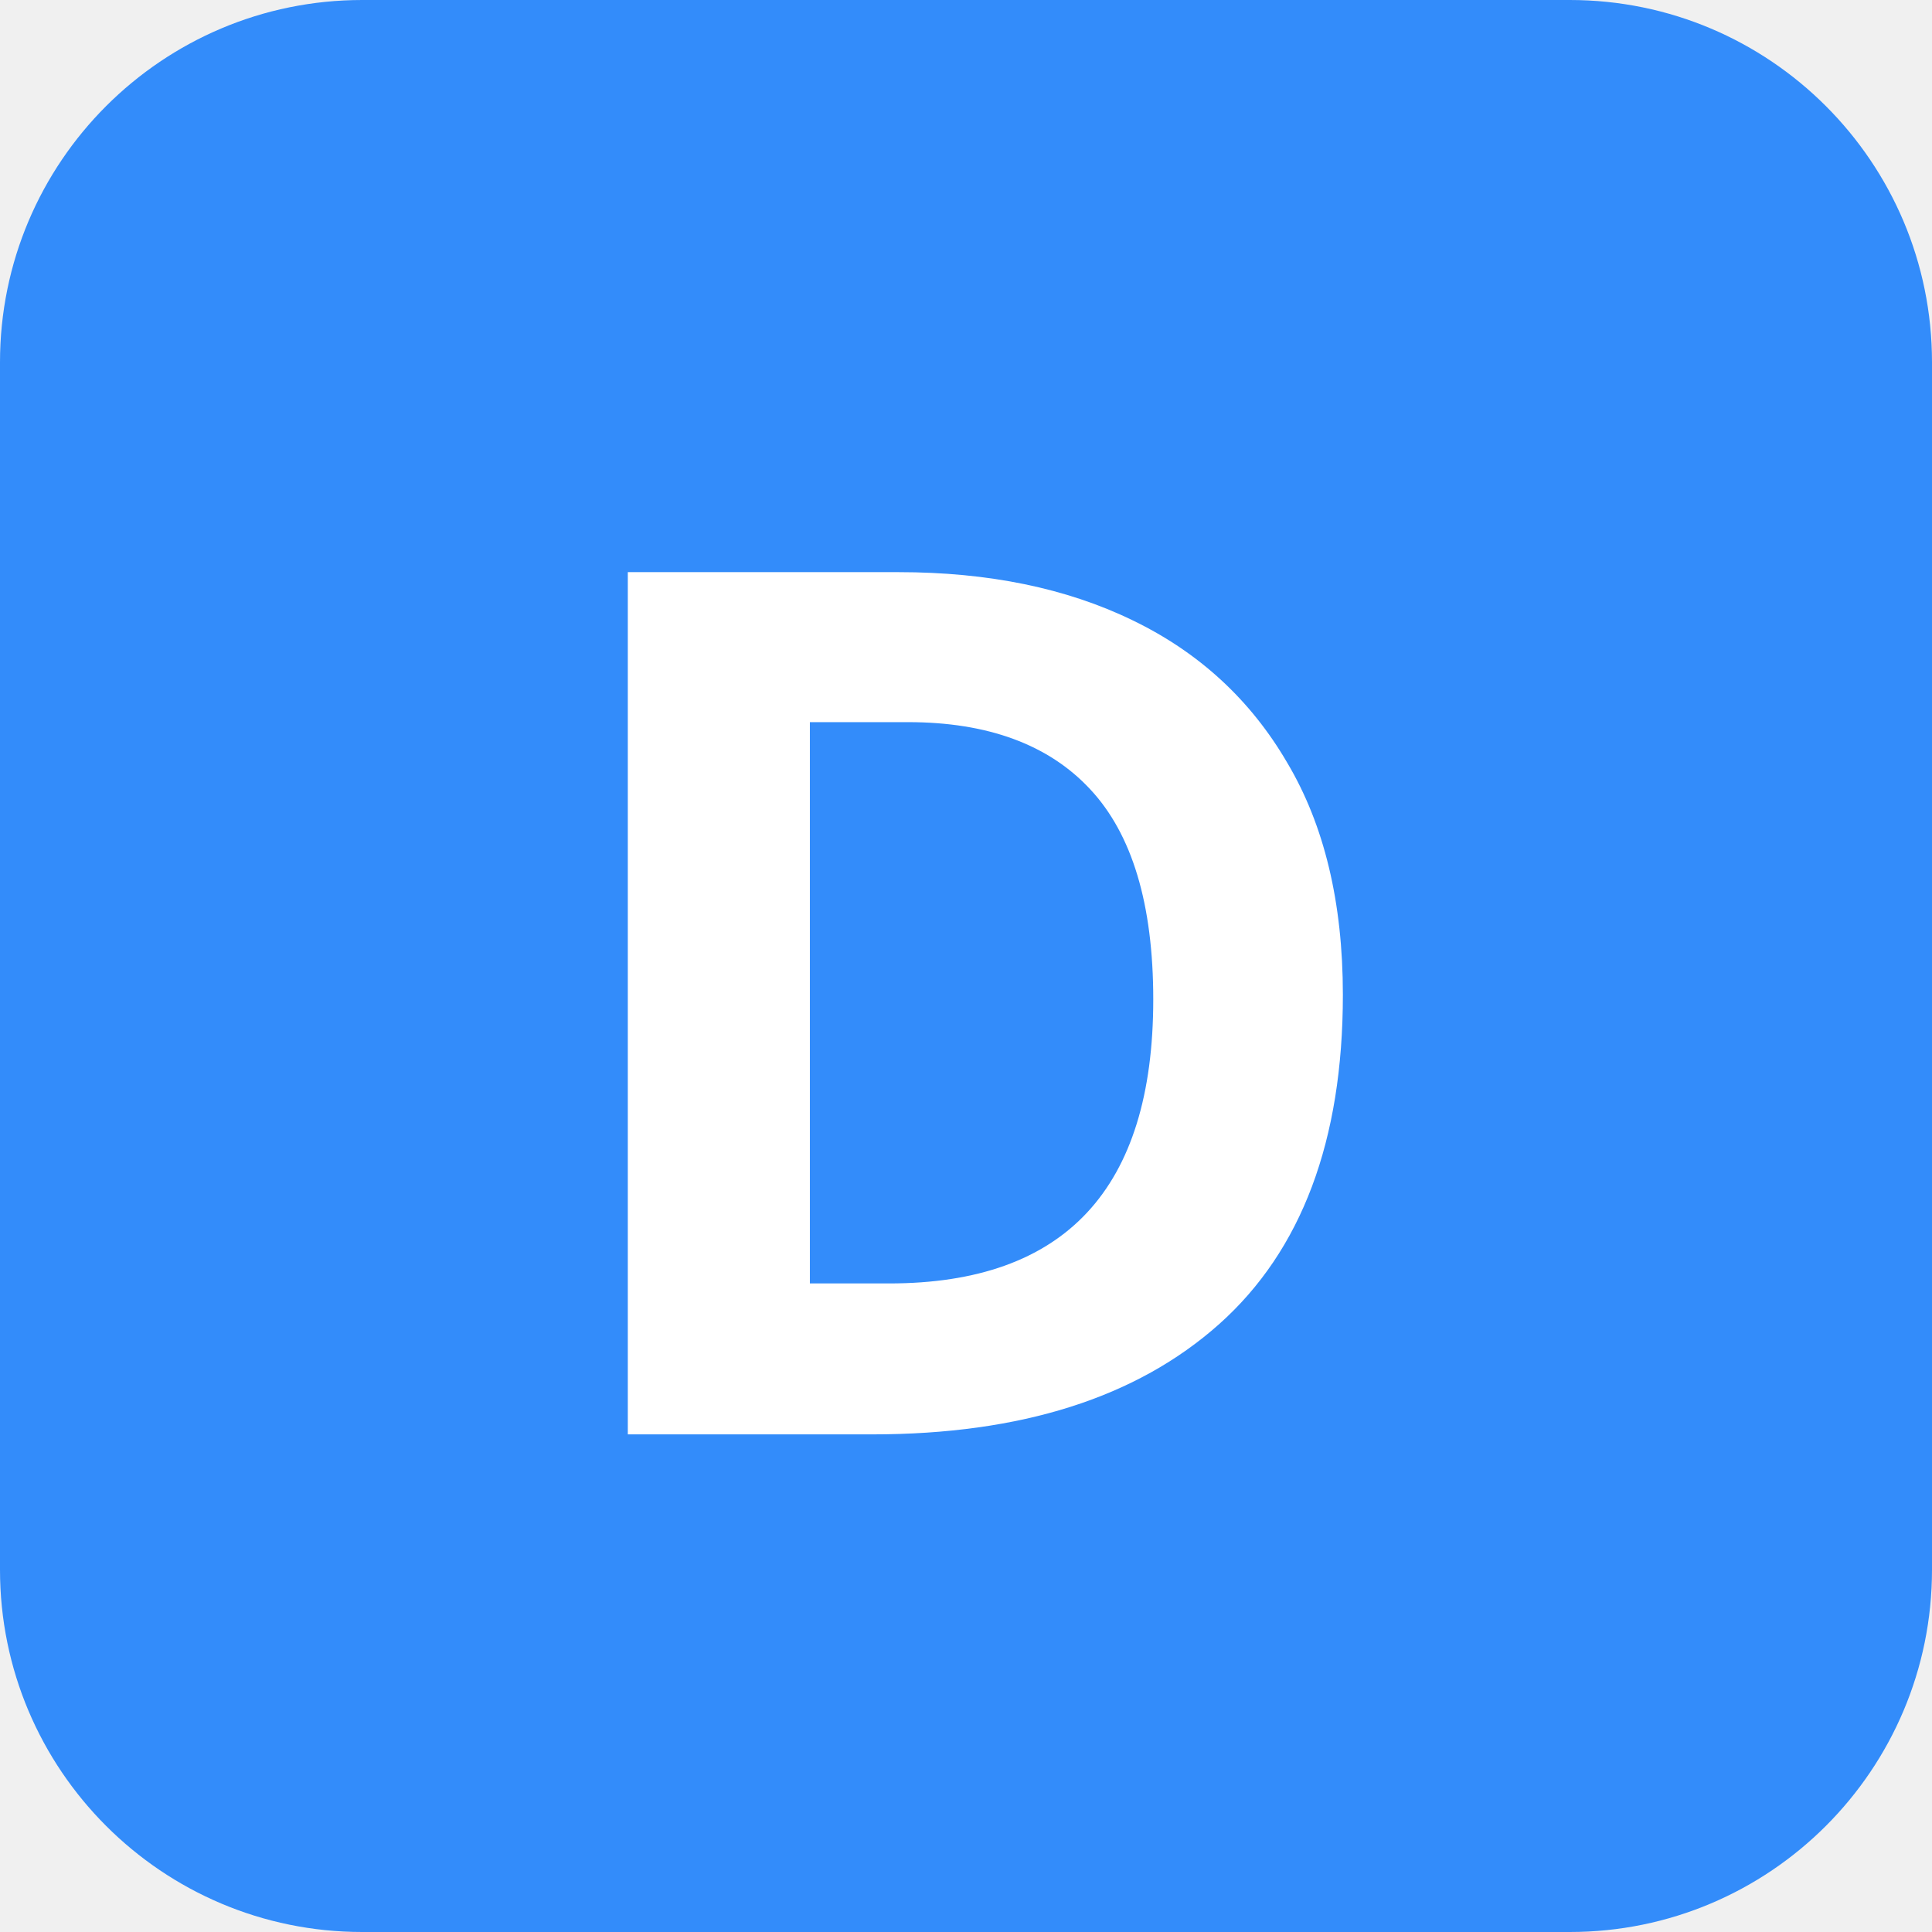
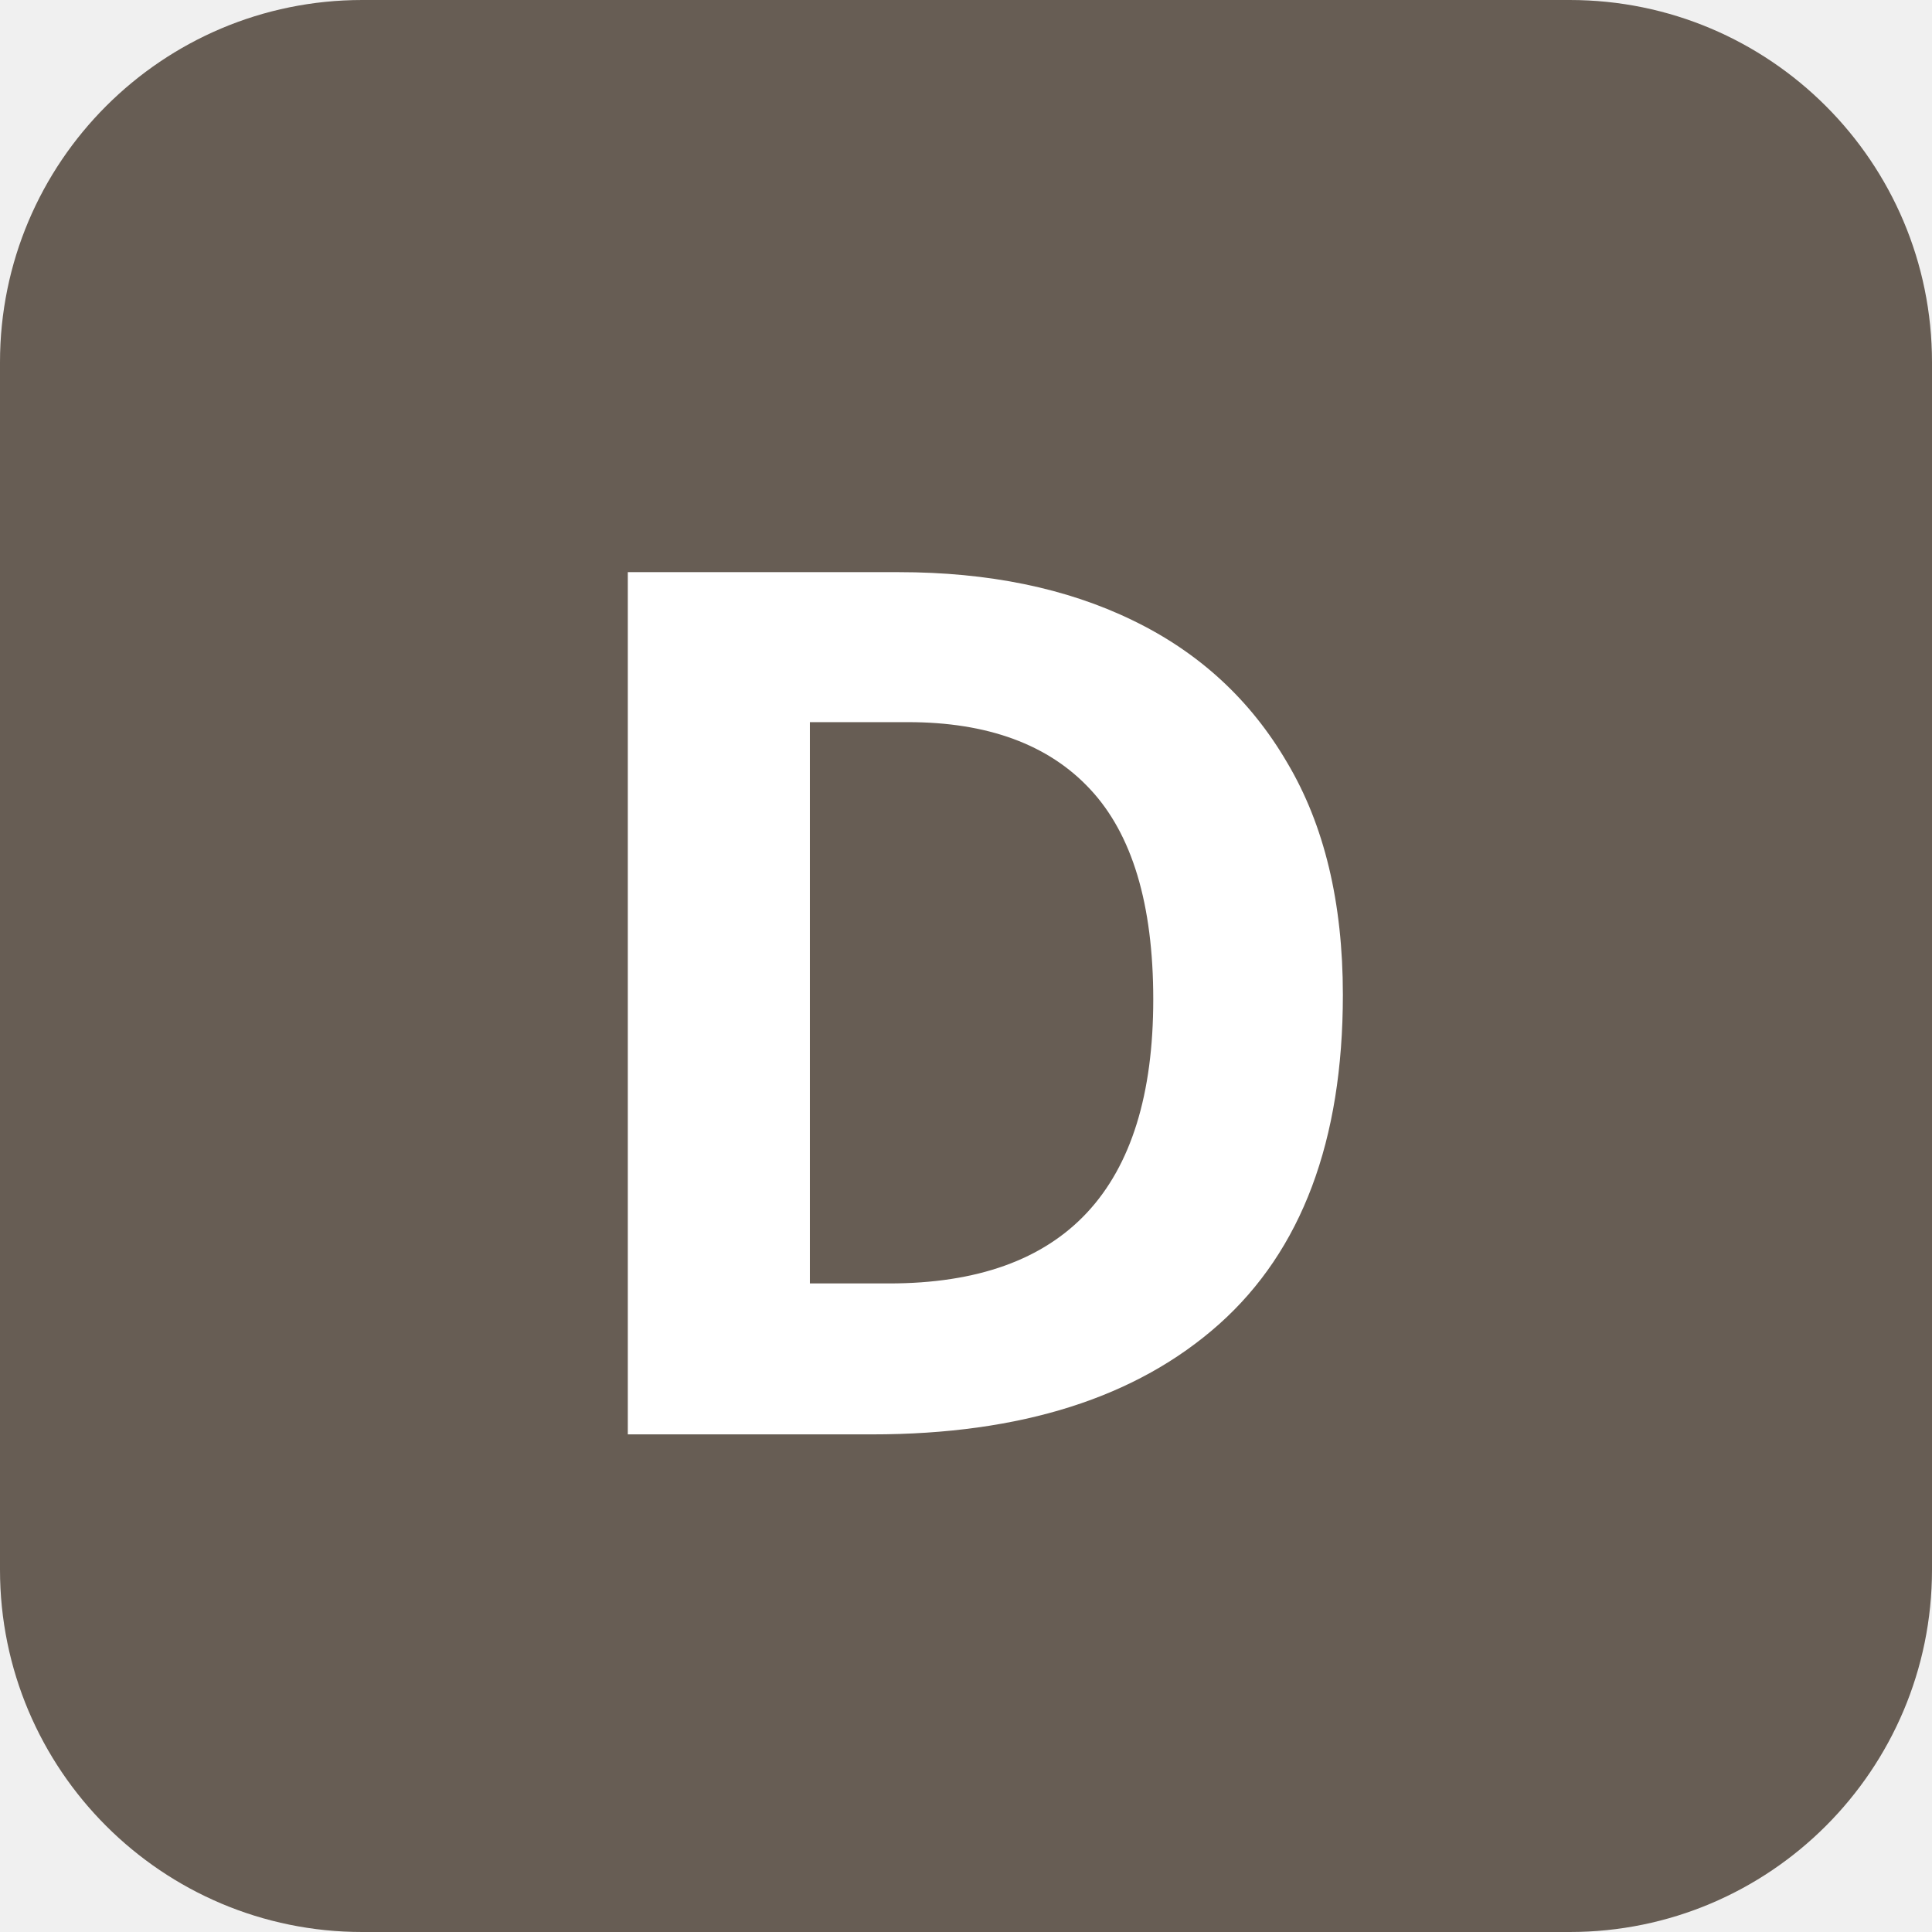
<svg xmlns="http://www.w3.org/2000/svg" viewBox="0 0 32 32" fill="none">
-   <rect width="32" height="32" rx="6" fill="#338cfa" />
+   <rect width="32" height="32" rx="6" fill="#675d54" />
  <text x="50%" y="50%" dominant-baseline="central" text-anchor="middle" font-family="system-ui, sans-serif" font-size="20" font-weight="700" fill="white">D</text>
</svg>
